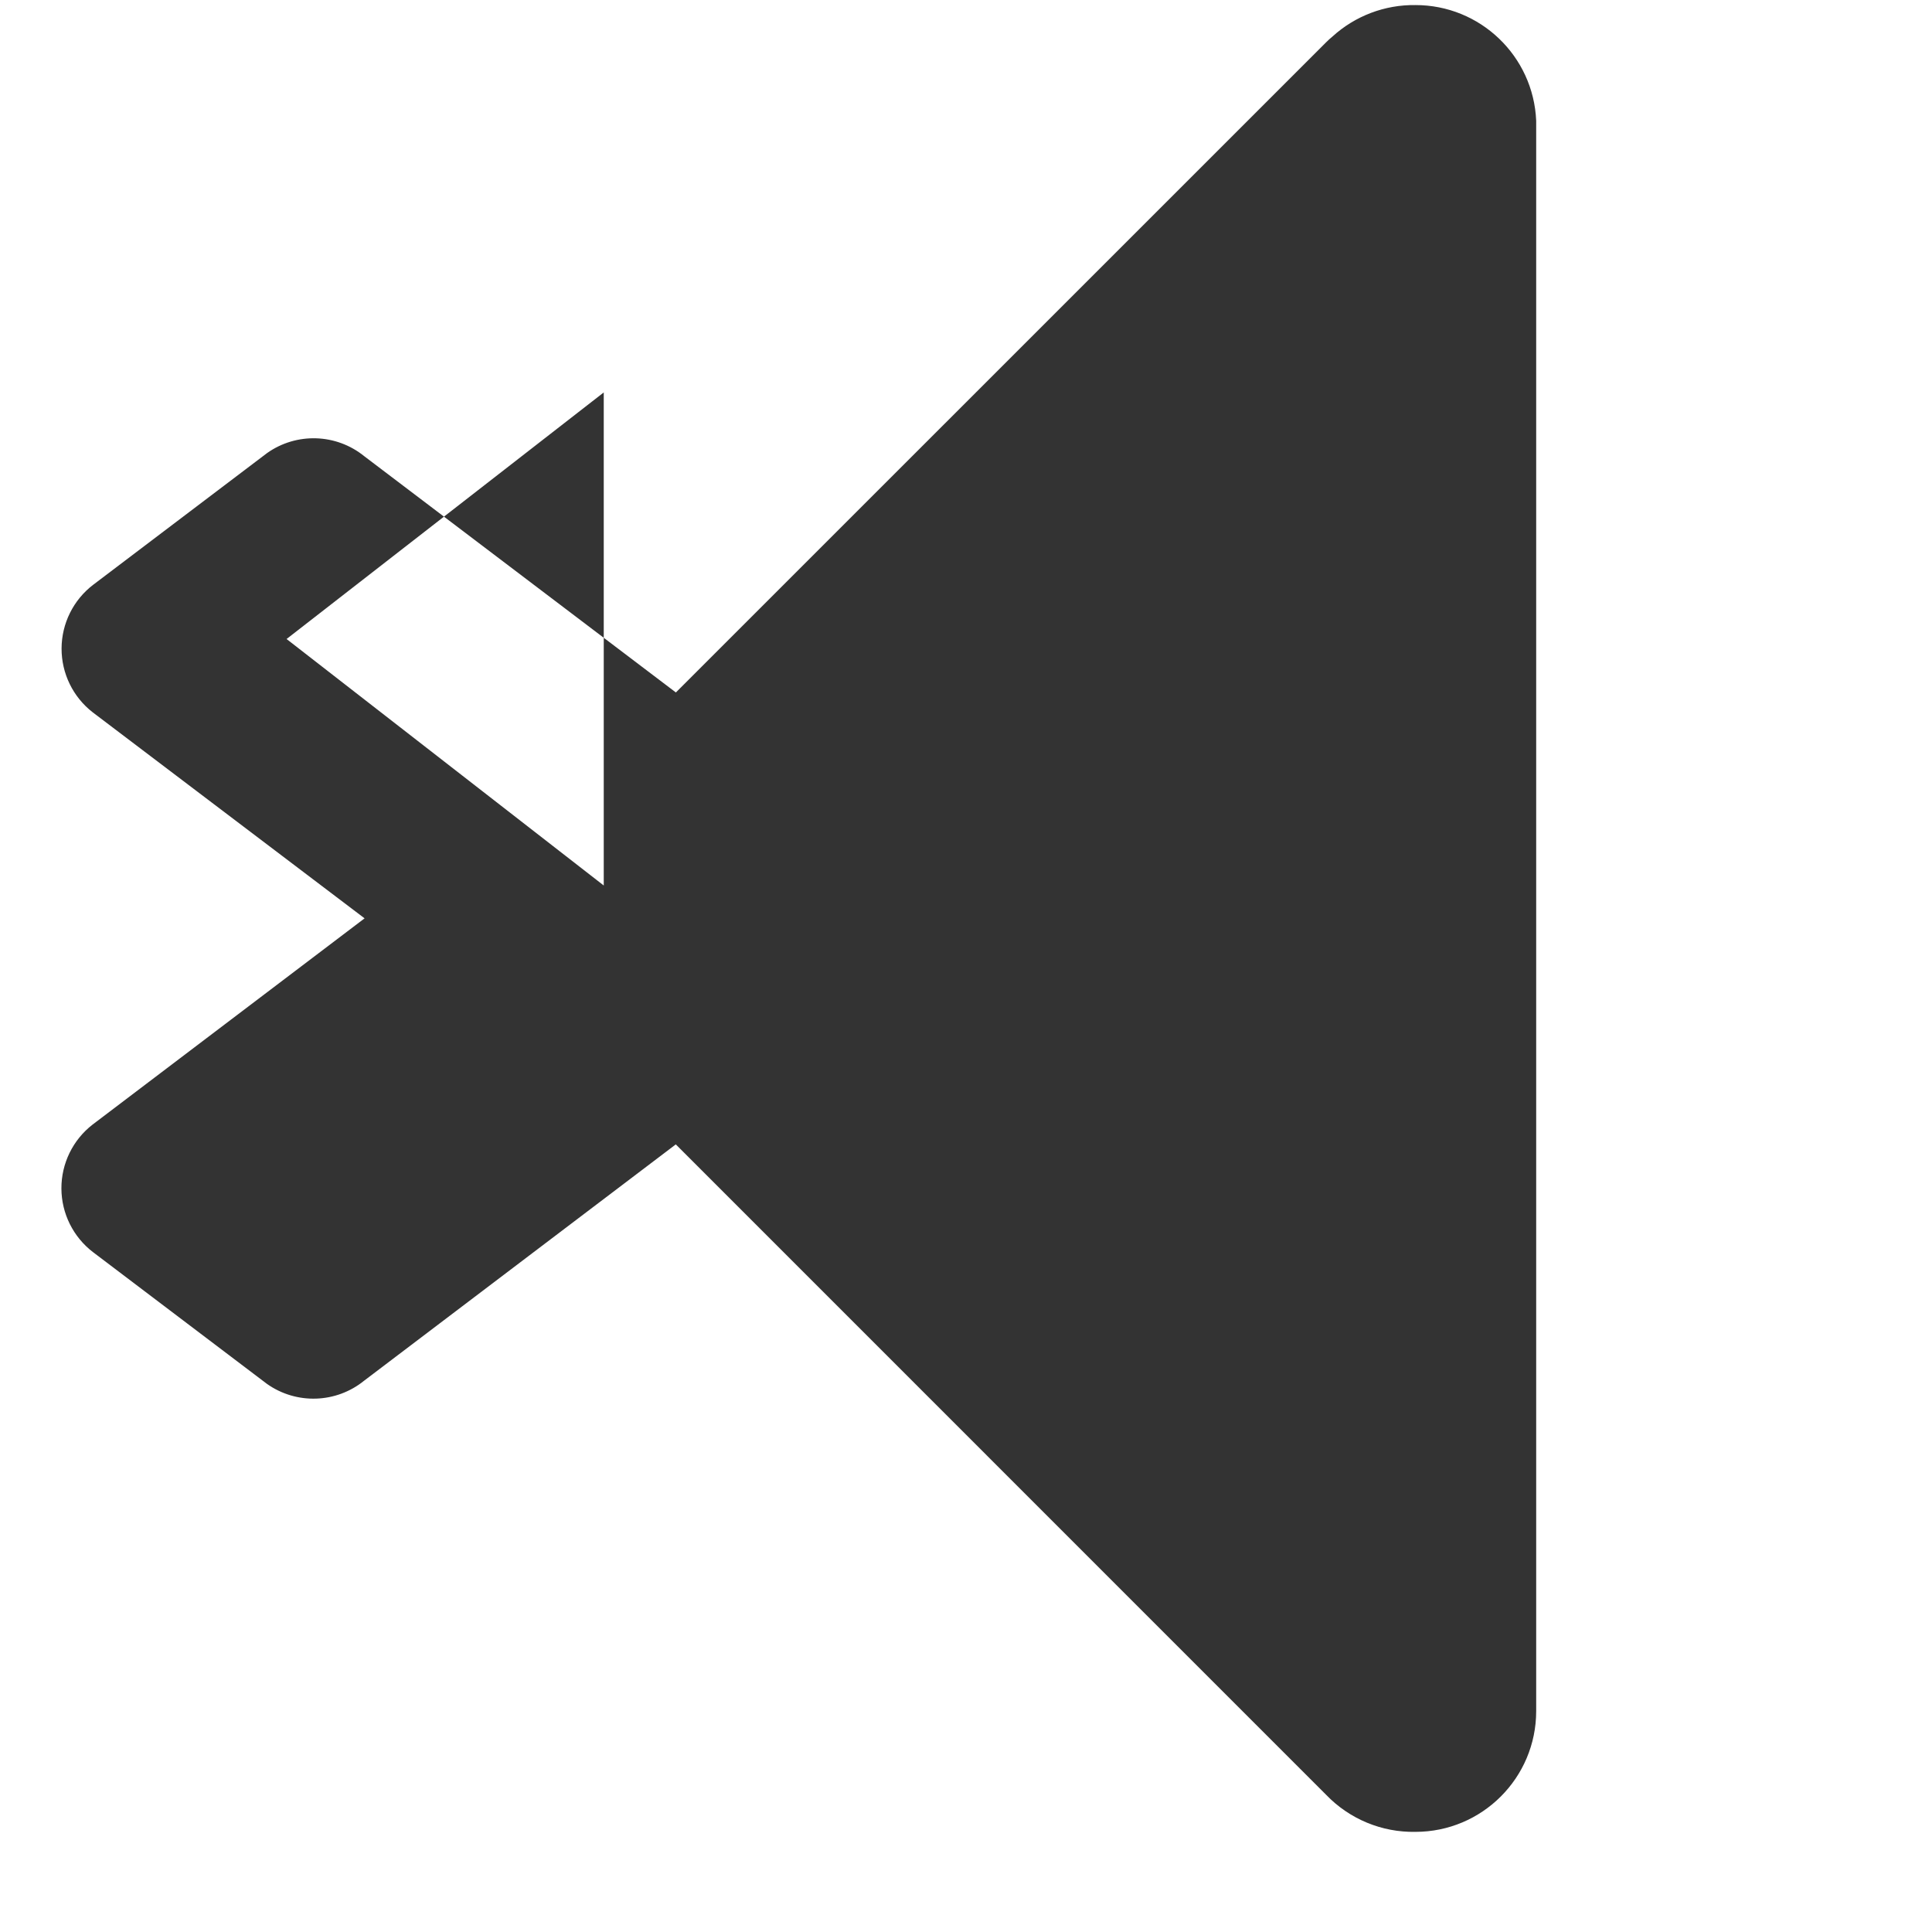
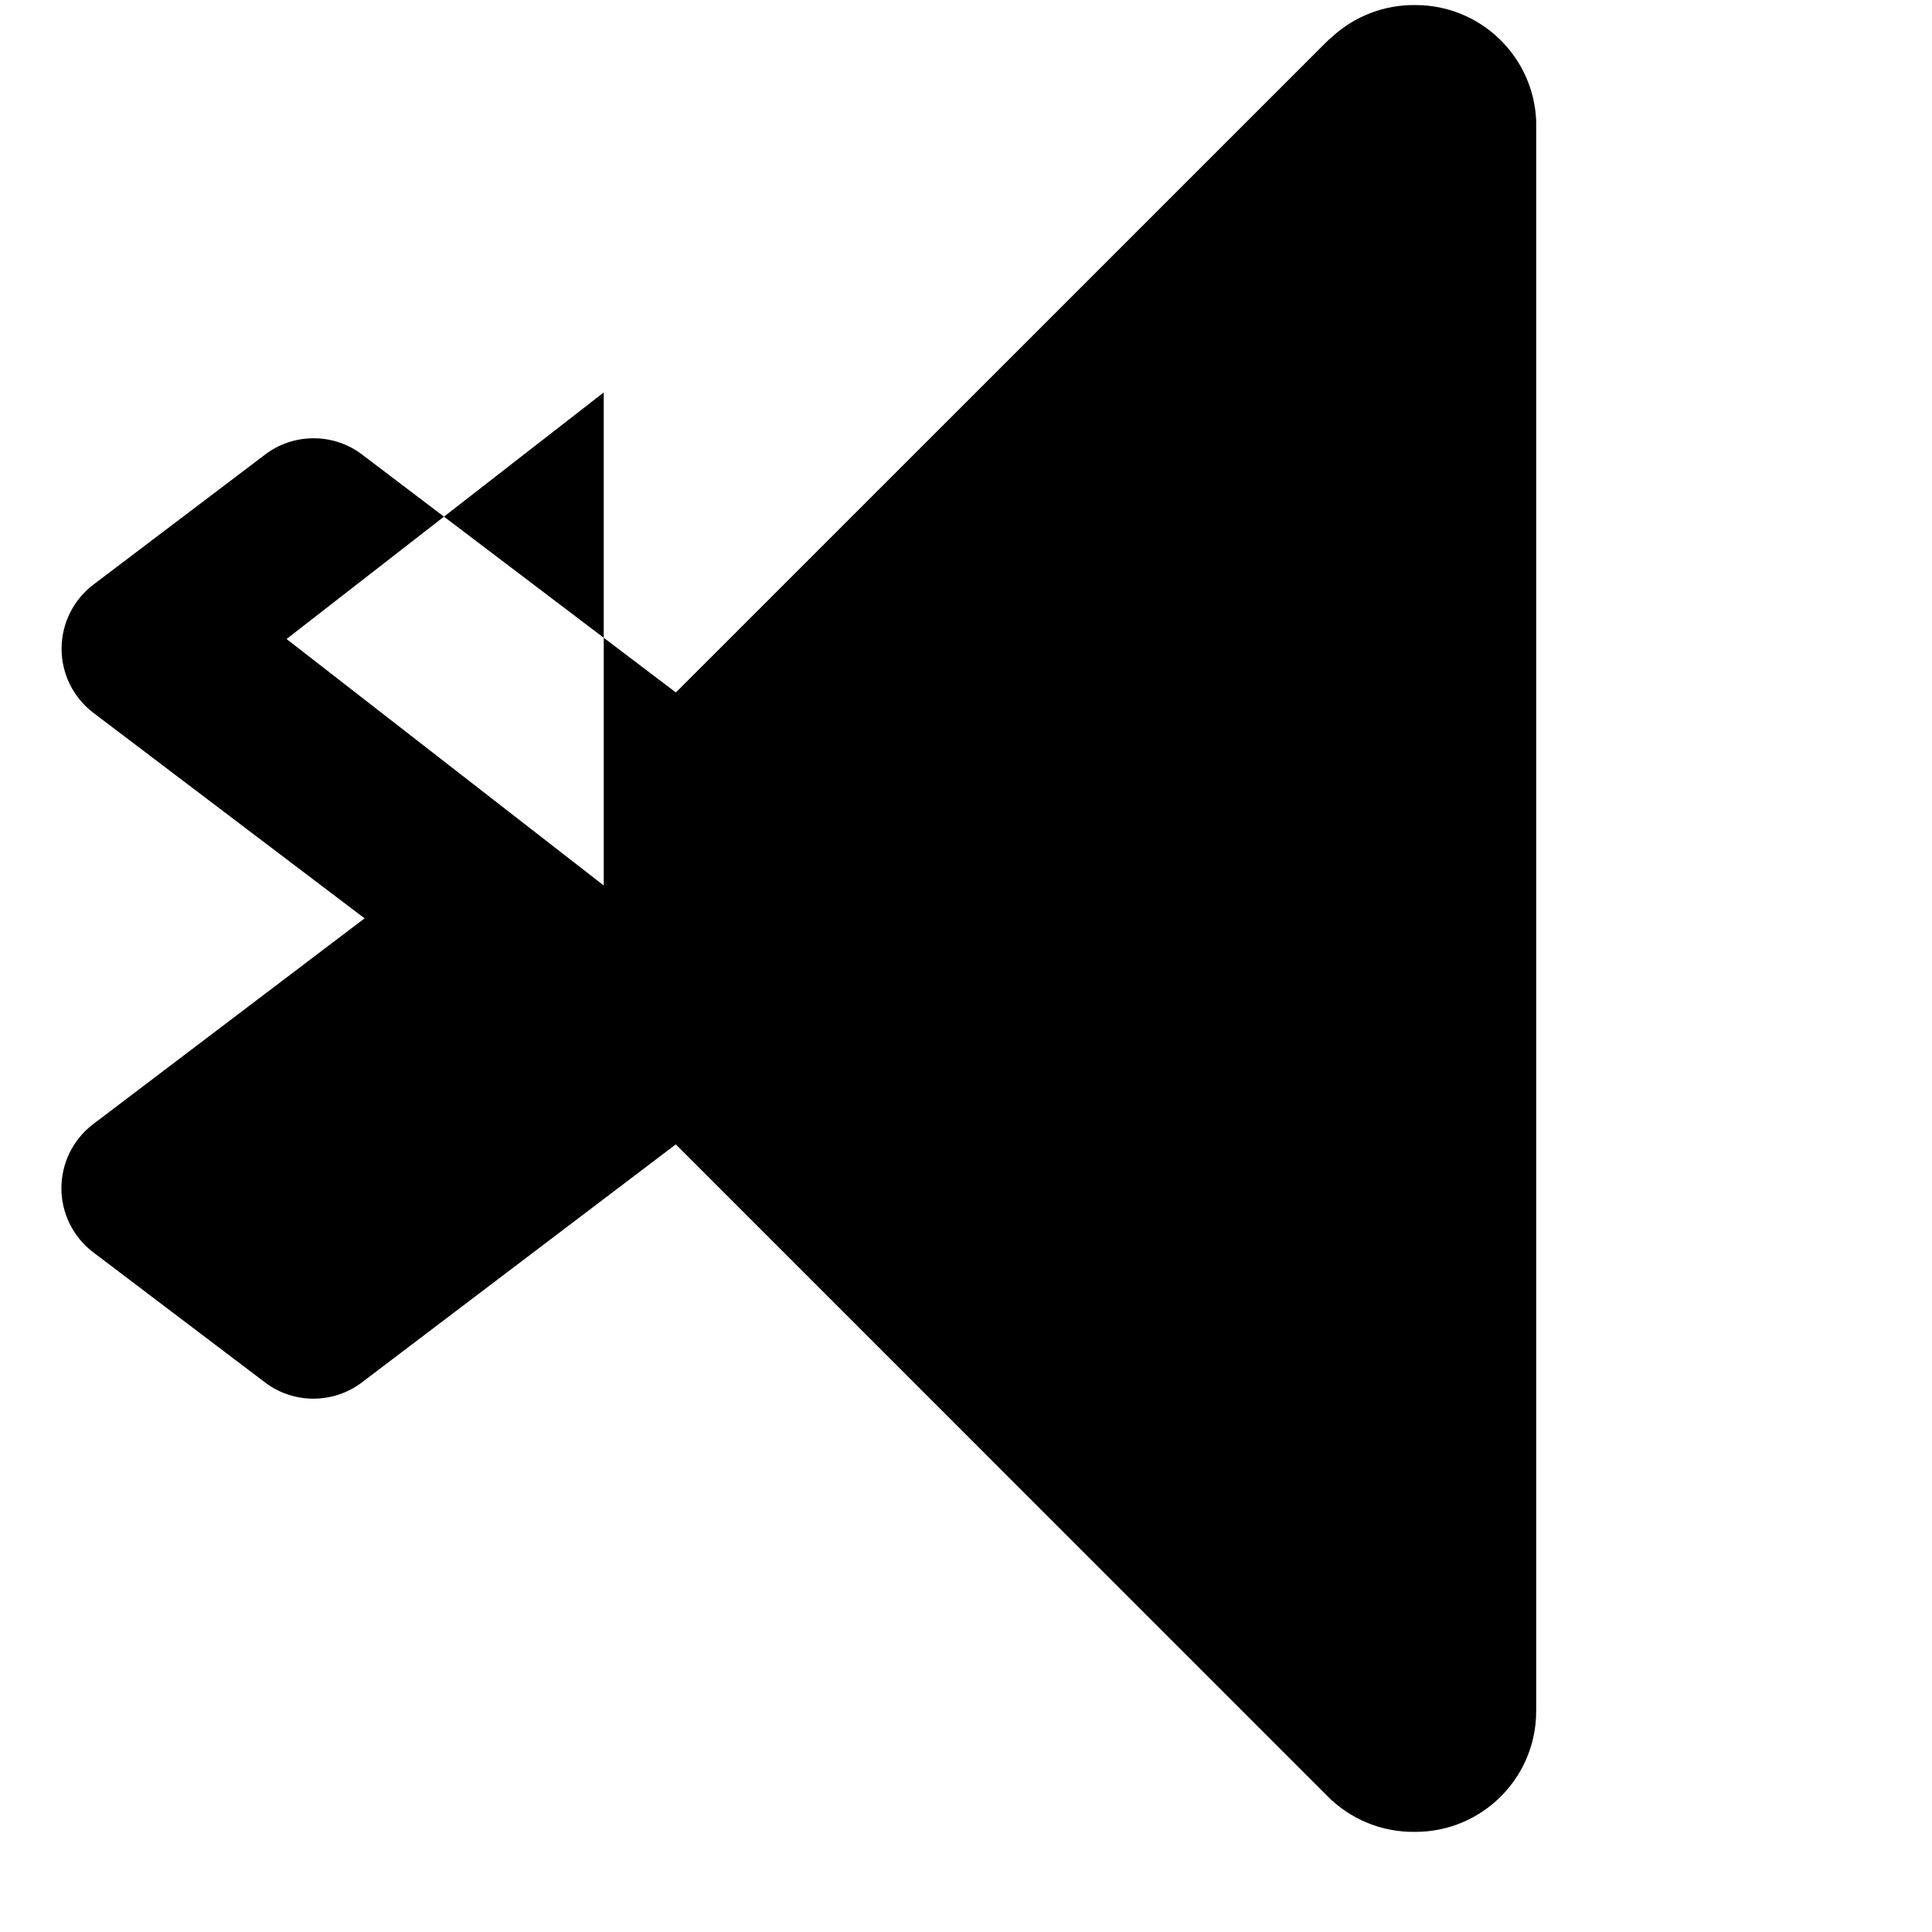
- <svg xmlns="http://www.w3.org/2000/svg" width="16" height="16" viewBox="0 0 24 24">
-   <path fill="#333" d="M17.583.063a1.5 1.5 0 0 0-1.032.392 1 1 0 0 0-.077.07L8.396 8.602l-3.87-2.934a1 1 0 0 0-1.208-.04l-2.16 1.636a1 1 0 0 0-.006 1.585l3.377 2.559L1.15 13.97a1 1 0 0 0 .006 1.585l2.16 1.636a1 1 0 0 0 1.208-.04l3.871-2.935 8.078 8.079a1.5 1.5 0 0 0 1.11.461 1.5 1.5 0 0 0 1.5-1.5V1.5A1.5 1.5 0 0 0 17.582.063M17.5 5.56l-5.45 5.44 5.45 5.44zm-10 5.44L3.56 7.938 7.5 4.875Z" />
+ <svg xmlns="http://www.w3.org/2000/svg" role="img" viewBox="0 0 24 24">
+   <path d="M17.583.063a1.5 1.5 0 0 0-1.032.392 1 1 0 0 0-.077.07L8.396 8.602l-3.87-2.934a1 1 0 0 0-1.208-.04l-2.16 1.636a1 1 0 0 0-.006 1.585l3.377 2.559L1.15 13.97a1 1 0 0 0 .006 1.585l2.16 1.636a1 1 0 0 0 1.208-.04l3.871-2.935 8.078 8.079a1.5 1.5 0 0 0 1.11.461 1.5 1.5 0 0 0 1.5-1.5V1.5A1.5 1.5 0 0 0 17.582.063M17.5 5.56l-5.45 5.44 5.45 5.44zm-10 5.44L3.56 7.938 7.5 4.875Z" />
</svg>
